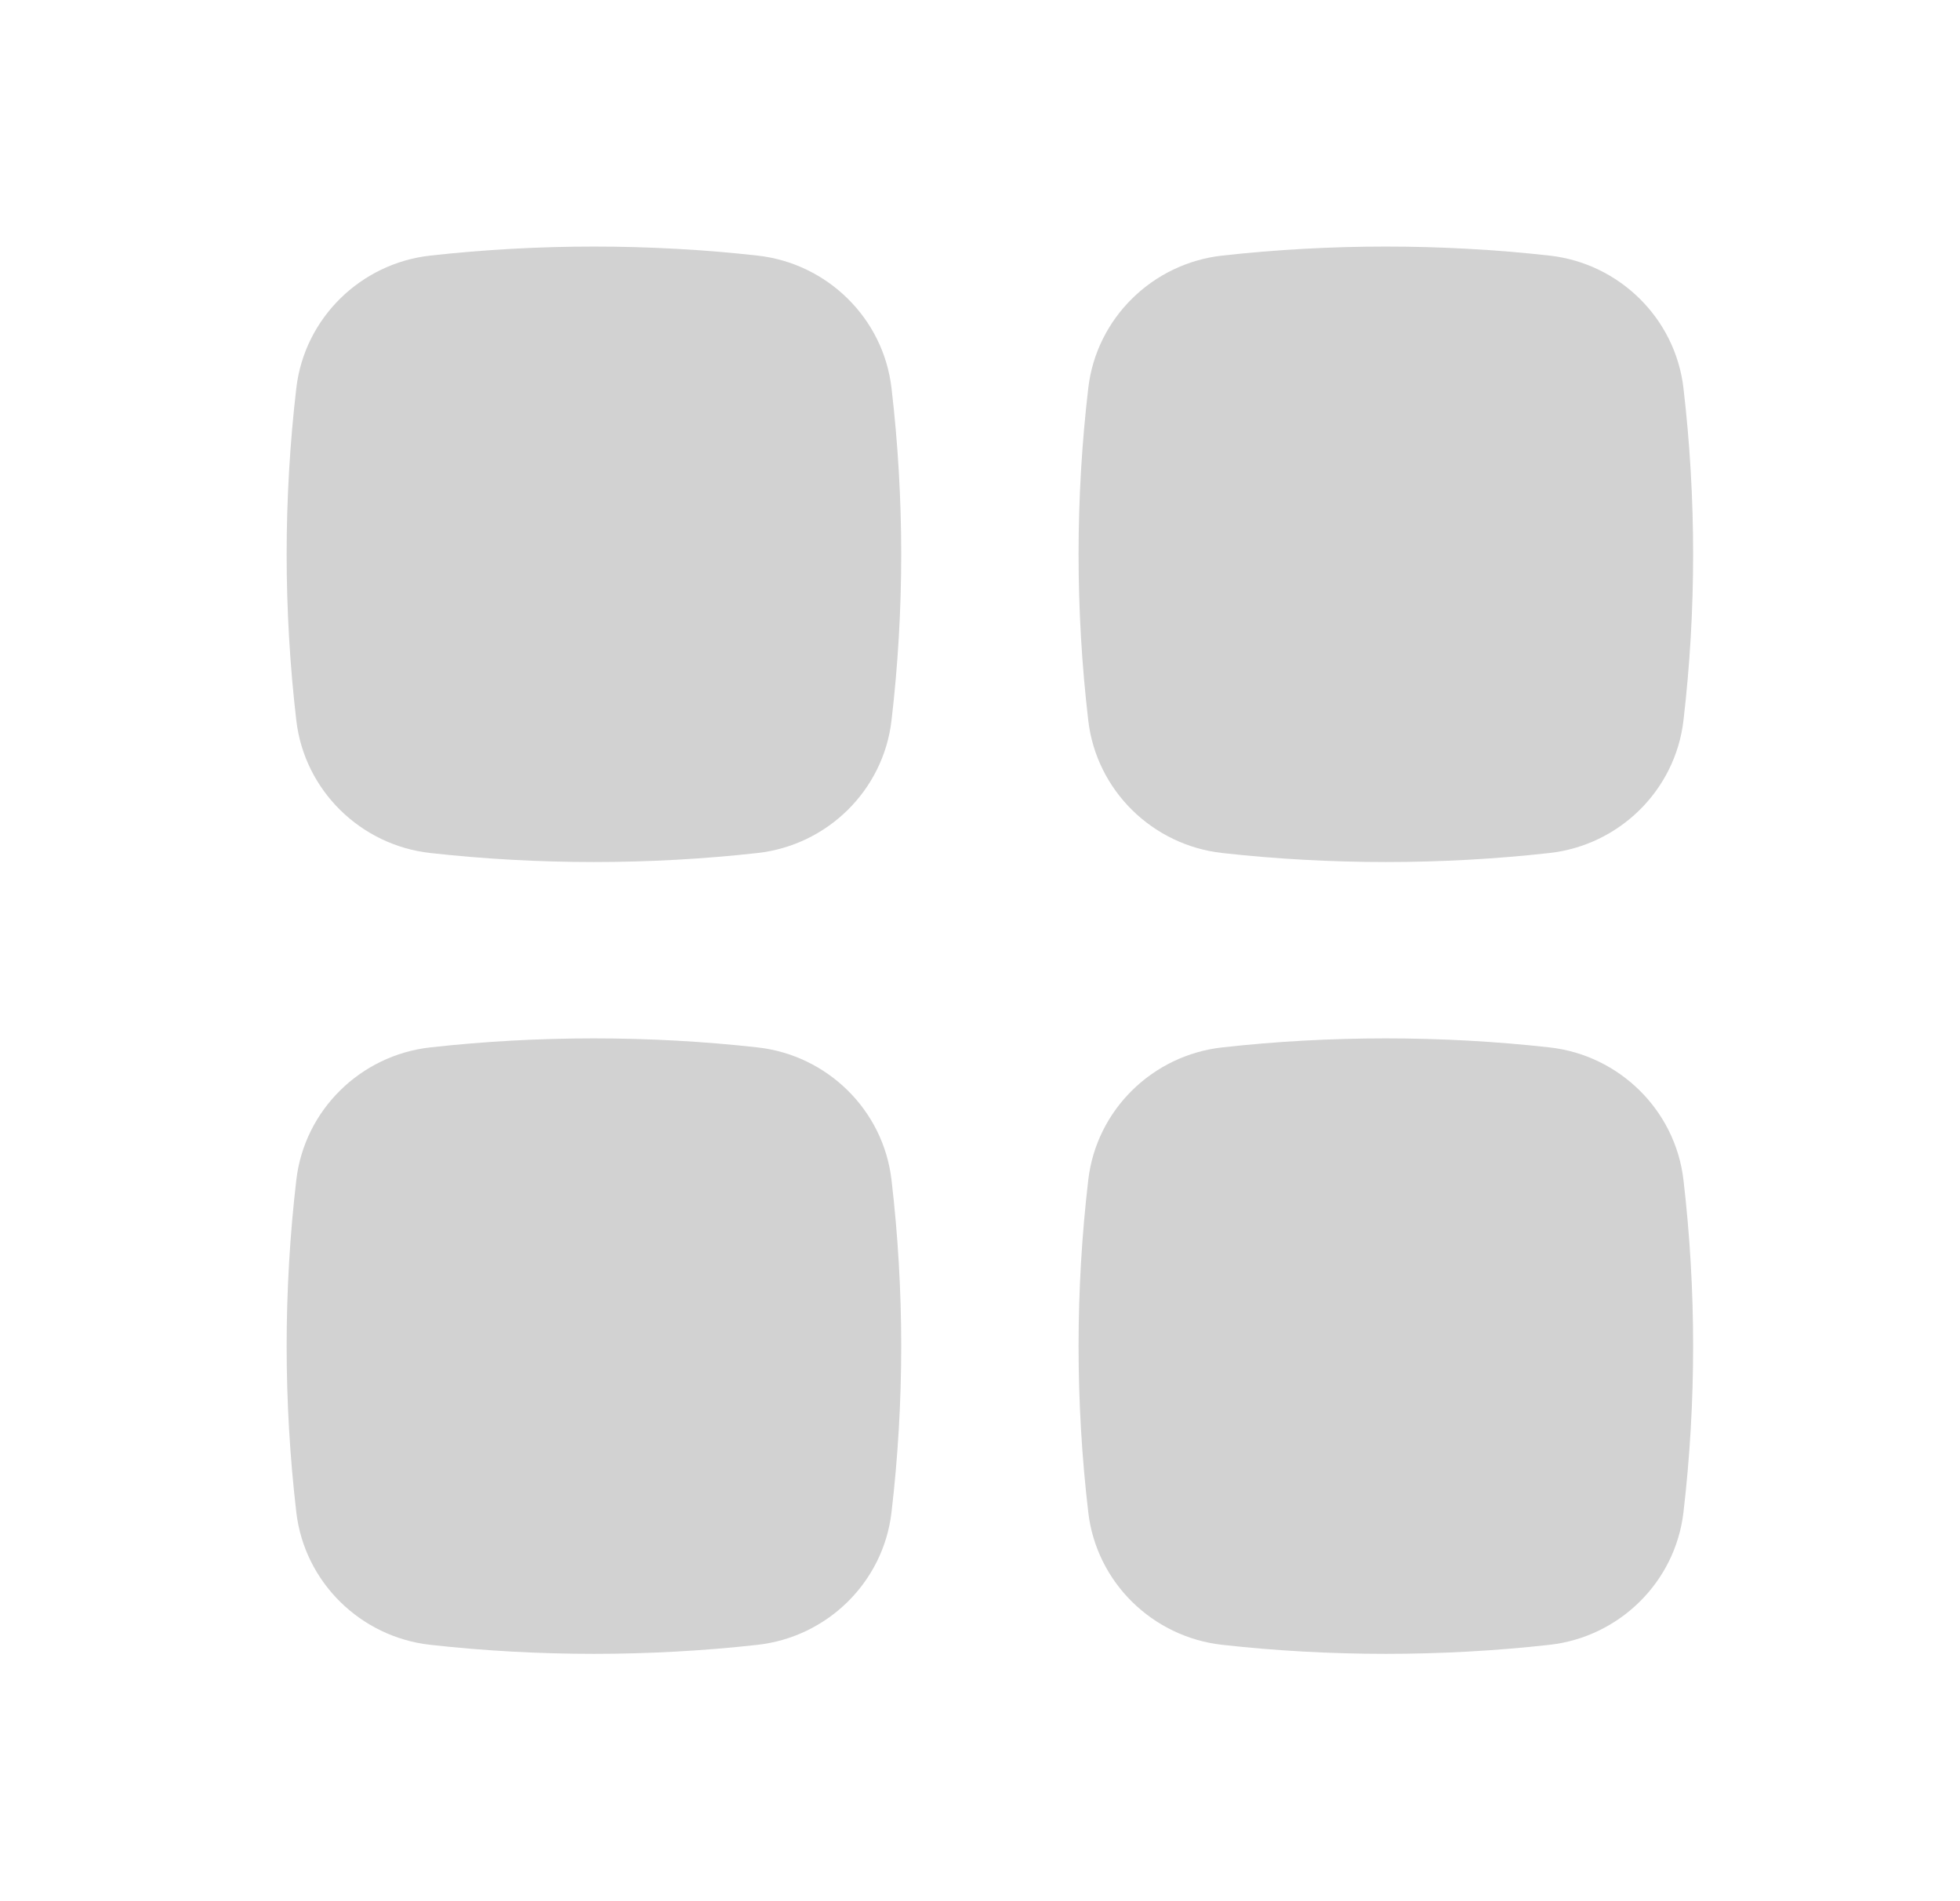
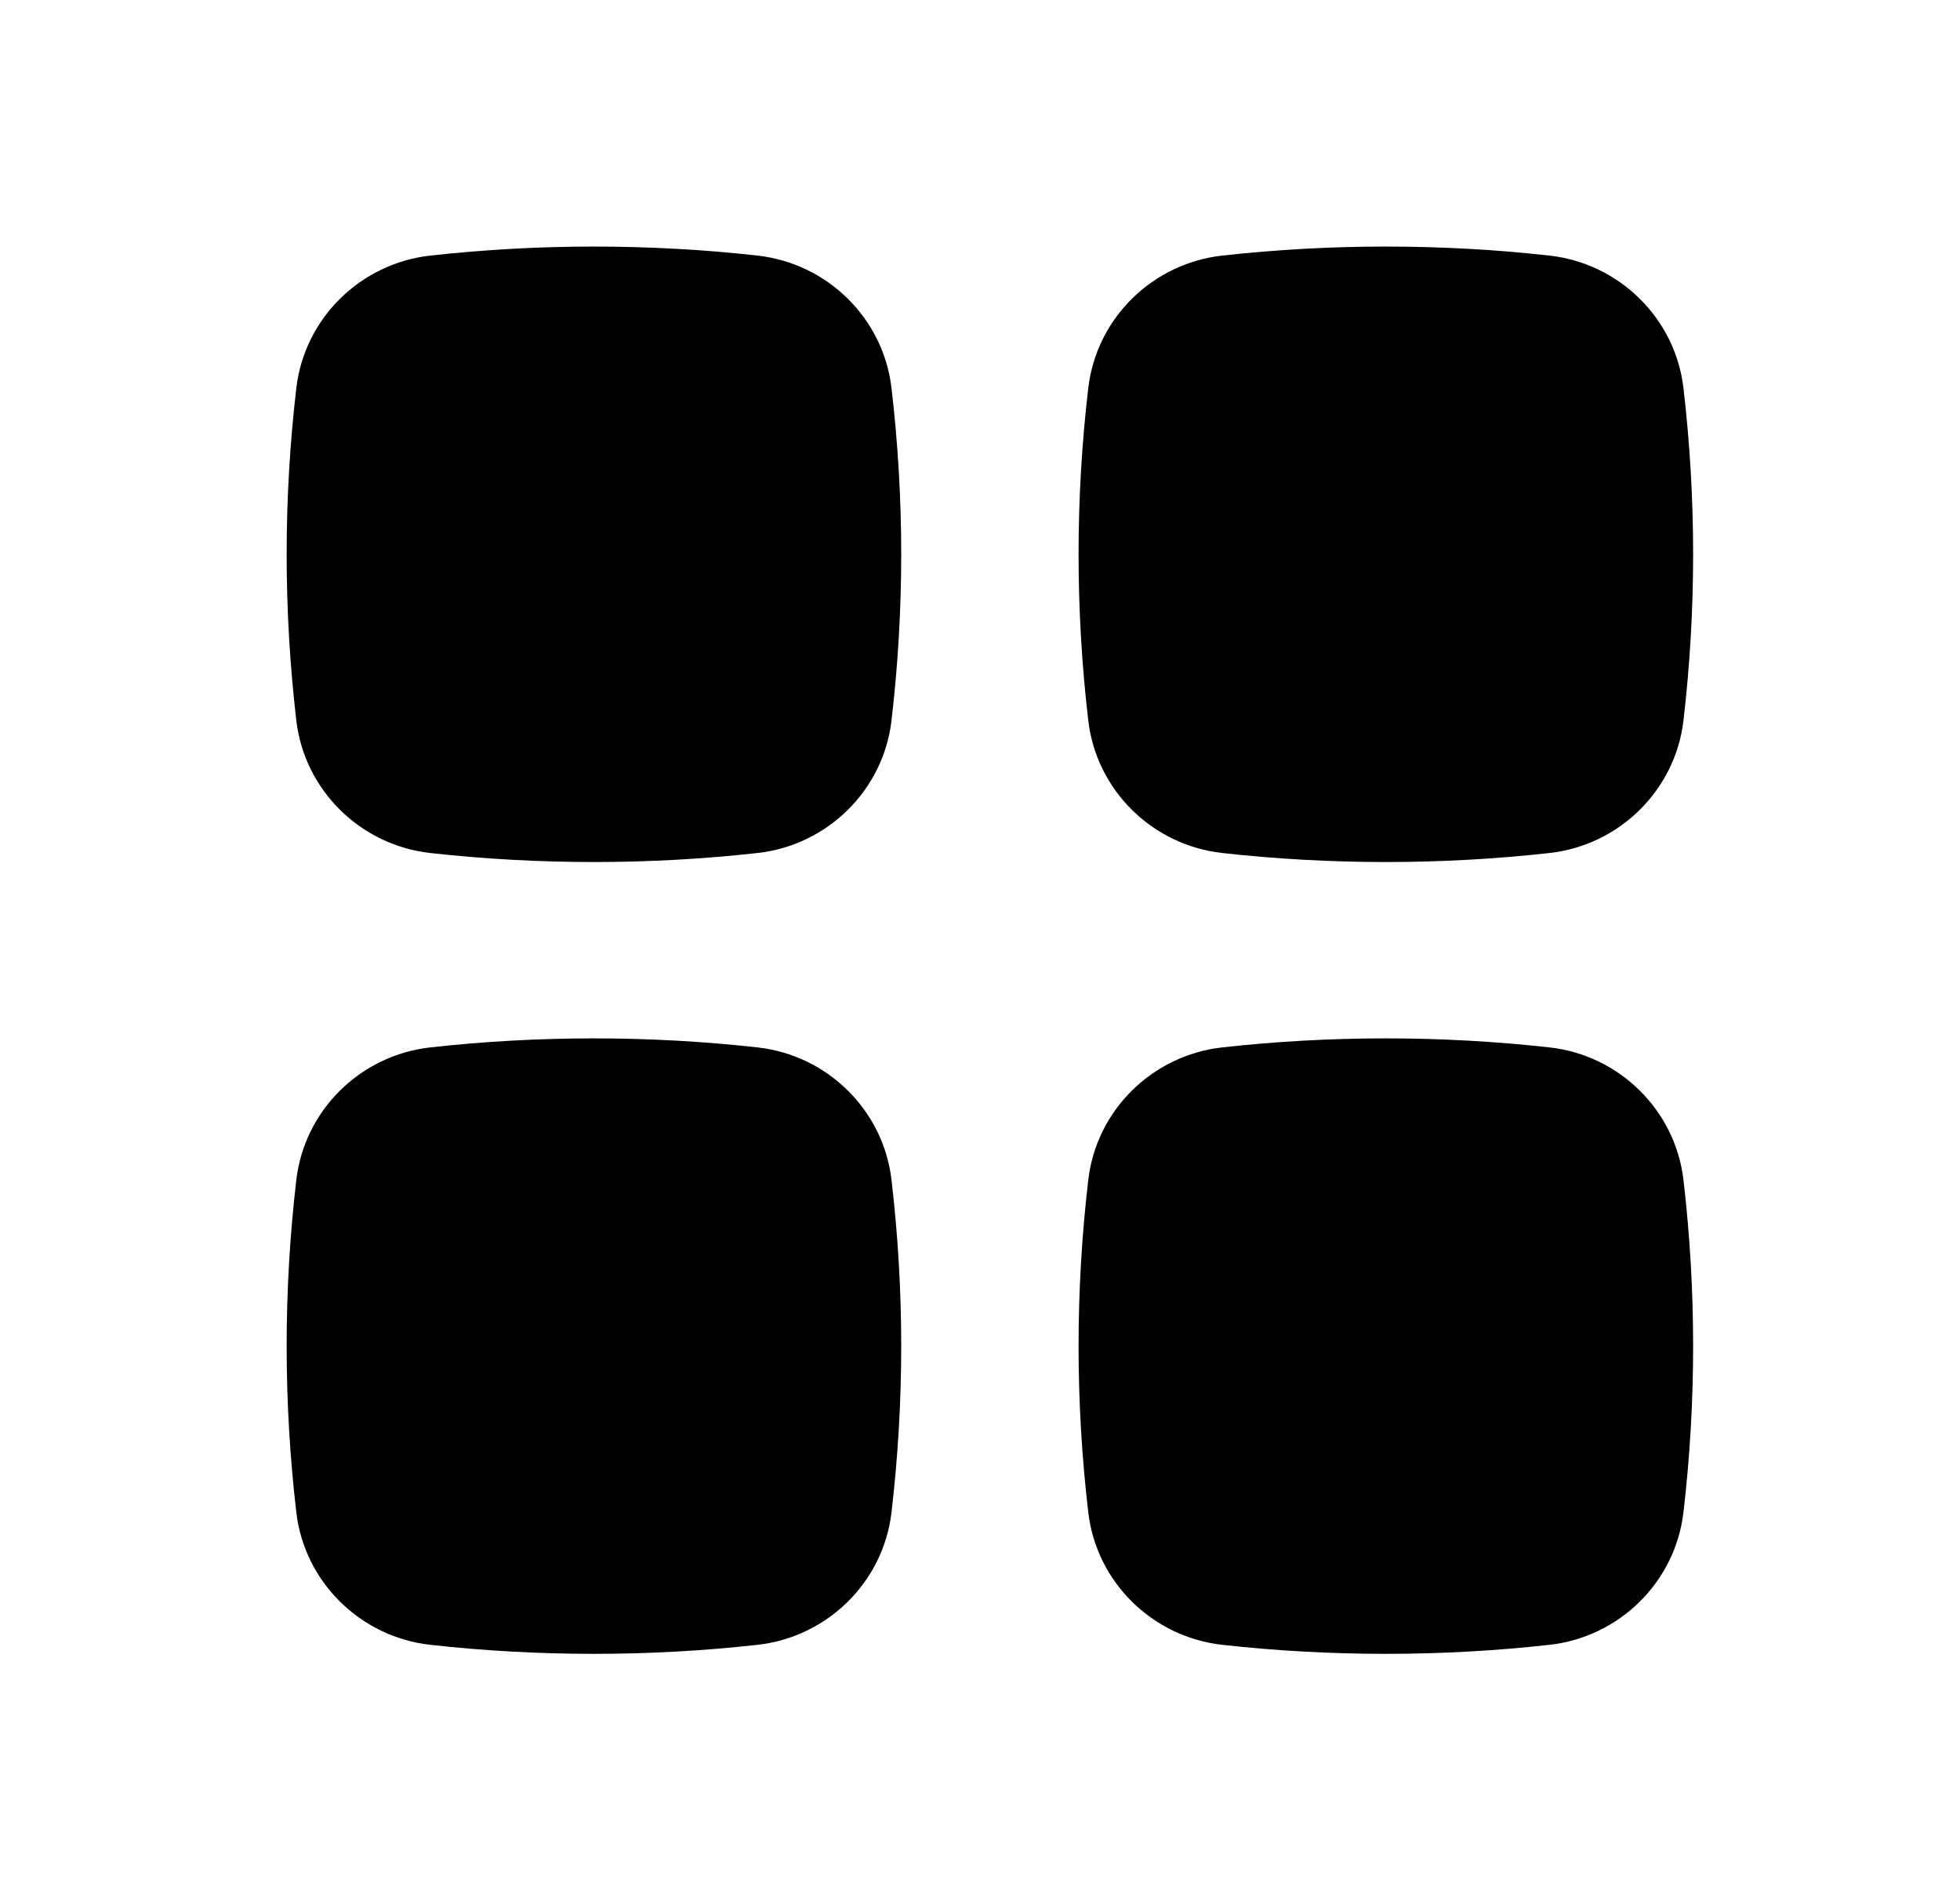
- <svg xmlns="http://www.w3.org/2000/svg" width="33" height="32" viewBox="0 0 33 32" fill="none">
-   <path d="M12.757 4.304C10.939 4.101 9.06 4.101 7.242 4.304C6.073 4.435 5.127 5.356 4.989 6.535C4.772 8.394 4.772 10.273 4.989 12.132C5.127 13.311 6.073 14.232 7.242 14.363C9.06 14.566 10.939 14.566 12.757 14.363C13.927 14.232 14.873 13.311 15.01 12.132C15.228 10.273 15.228 8.394 15.01 6.535C14.873 5.356 13.927 4.435 12.757 4.304Z" fill="#D2D2D2" />
-   <path d="M12.757 17.637C10.939 17.434 9.06 17.434 7.242 17.637C6.073 17.768 5.127 18.689 4.989 19.868C4.772 21.728 4.772 23.606 4.989 25.465C5.127 26.644 6.073 27.565 7.242 27.696C9.06 27.899 10.939 27.899 12.757 27.696C13.927 27.565 14.873 26.644 15.01 25.465C15.228 23.606 15.228 21.728 15.01 19.868C14.873 18.689 13.927 17.768 12.757 17.637Z" fill="#D2D2D2" />
-   <path d="M26.091 4.304C24.273 4.101 22.394 4.101 20.576 4.304C19.406 4.435 18.46 5.356 18.323 6.535C18.105 8.394 18.105 10.273 18.323 12.132C18.46 13.311 19.406 14.232 20.576 14.363C22.394 14.566 24.273 14.566 26.091 14.363C27.26 14.232 28.206 13.311 28.344 12.132C28.561 10.273 28.561 8.394 28.344 6.535C28.206 5.356 27.26 4.435 26.091 4.304Z" fill="#D2D2D2" />
-   <path d="M26.091 17.637C24.273 17.434 22.394 17.434 20.576 17.637C19.406 17.768 18.46 18.689 18.323 19.868C18.105 21.728 18.105 23.606 18.323 25.465C18.46 26.644 19.406 27.565 20.576 27.696C22.394 27.899 24.273 27.899 26.091 27.696C27.26 27.565 28.206 26.644 28.344 25.465C28.561 23.606 28.561 21.728 28.344 19.868C28.206 18.689 27.26 17.768 26.091 17.637Z" fill="#D2D2D2" />
+ <svg xmlns="http://www.w3.org/2000/svg" width="33" height="32" viewBox="0 0 33 32" fill="currentColor">
+   <path d="M12.757 4.304C10.939 4.101 9.06 4.101 7.242 4.304C6.073 4.435 5.127 5.356 4.989 6.535C4.772 8.394 4.772 10.273 4.989 12.132C5.127 13.311 6.073 14.232 7.242 14.363C9.06 14.566 10.939 14.566 12.757 14.363C13.927 14.232 14.873 13.311 15.01 12.132C15.228 10.273 15.228 8.394 15.01 6.535C14.873 5.356 13.927 4.435 12.757 4.304Z" fill="currentColor" />
+   <path d="M12.757 17.637C10.939 17.434 9.06 17.434 7.242 17.637C6.073 17.768 5.127 18.689 4.989 19.868C4.772 21.728 4.772 23.606 4.989 25.465C5.127 26.644 6.073 27.565 7.242 27.696C9.06 27.899 10.939 27.899 12.757 27.696C13.927 27.565 14.873 26.644 15.01 25.465C15.228 23.606 15.228 21.728 15.01 19.868C14.873 18.689 13.927 17.768 12.757 17.637Z" fill="currentColor" />
+   <path d="M26.091 4.304C24.273 4.101 22.394 4.101 20.576 4.304C19.406 4.435 18.46 5.356 18.323 6.535C18.105 8.394 18.105 10.273 18.323 12.132C18.46 13.311 19.406 14.232 20.576 14.363C22.394 14.566 24.273 14.566 26.091 14.363C27.26 14.232 28.206 13.311 28.344 12.132C28.561 10.273 28.561 8.394 28.344 6.535C28.206 5.356 27.26 4.435 26.091 4.304Z" fill="currentColor" />
+   <path d="M26.091 17.637C24.273 17.434 22.394 17.434 20.576 17.637C19.406 17.768 18.46 18.689 18.323 19.868C18.105 21.728 18.105 23.606 18.323 25.465C18.46 26.644 19.406 27.565 20.576 27.696C22.394 27.899 24.273 27.899 26.091 27.696C27.26 27.565 28.206 26.644 28.344 25.465C28.561 23.606 28.561 21.728 28.344 19.868C28.206 18.689 27.26 17.768 26.091 17.637Z" fill="currentColor" />
</svg>
